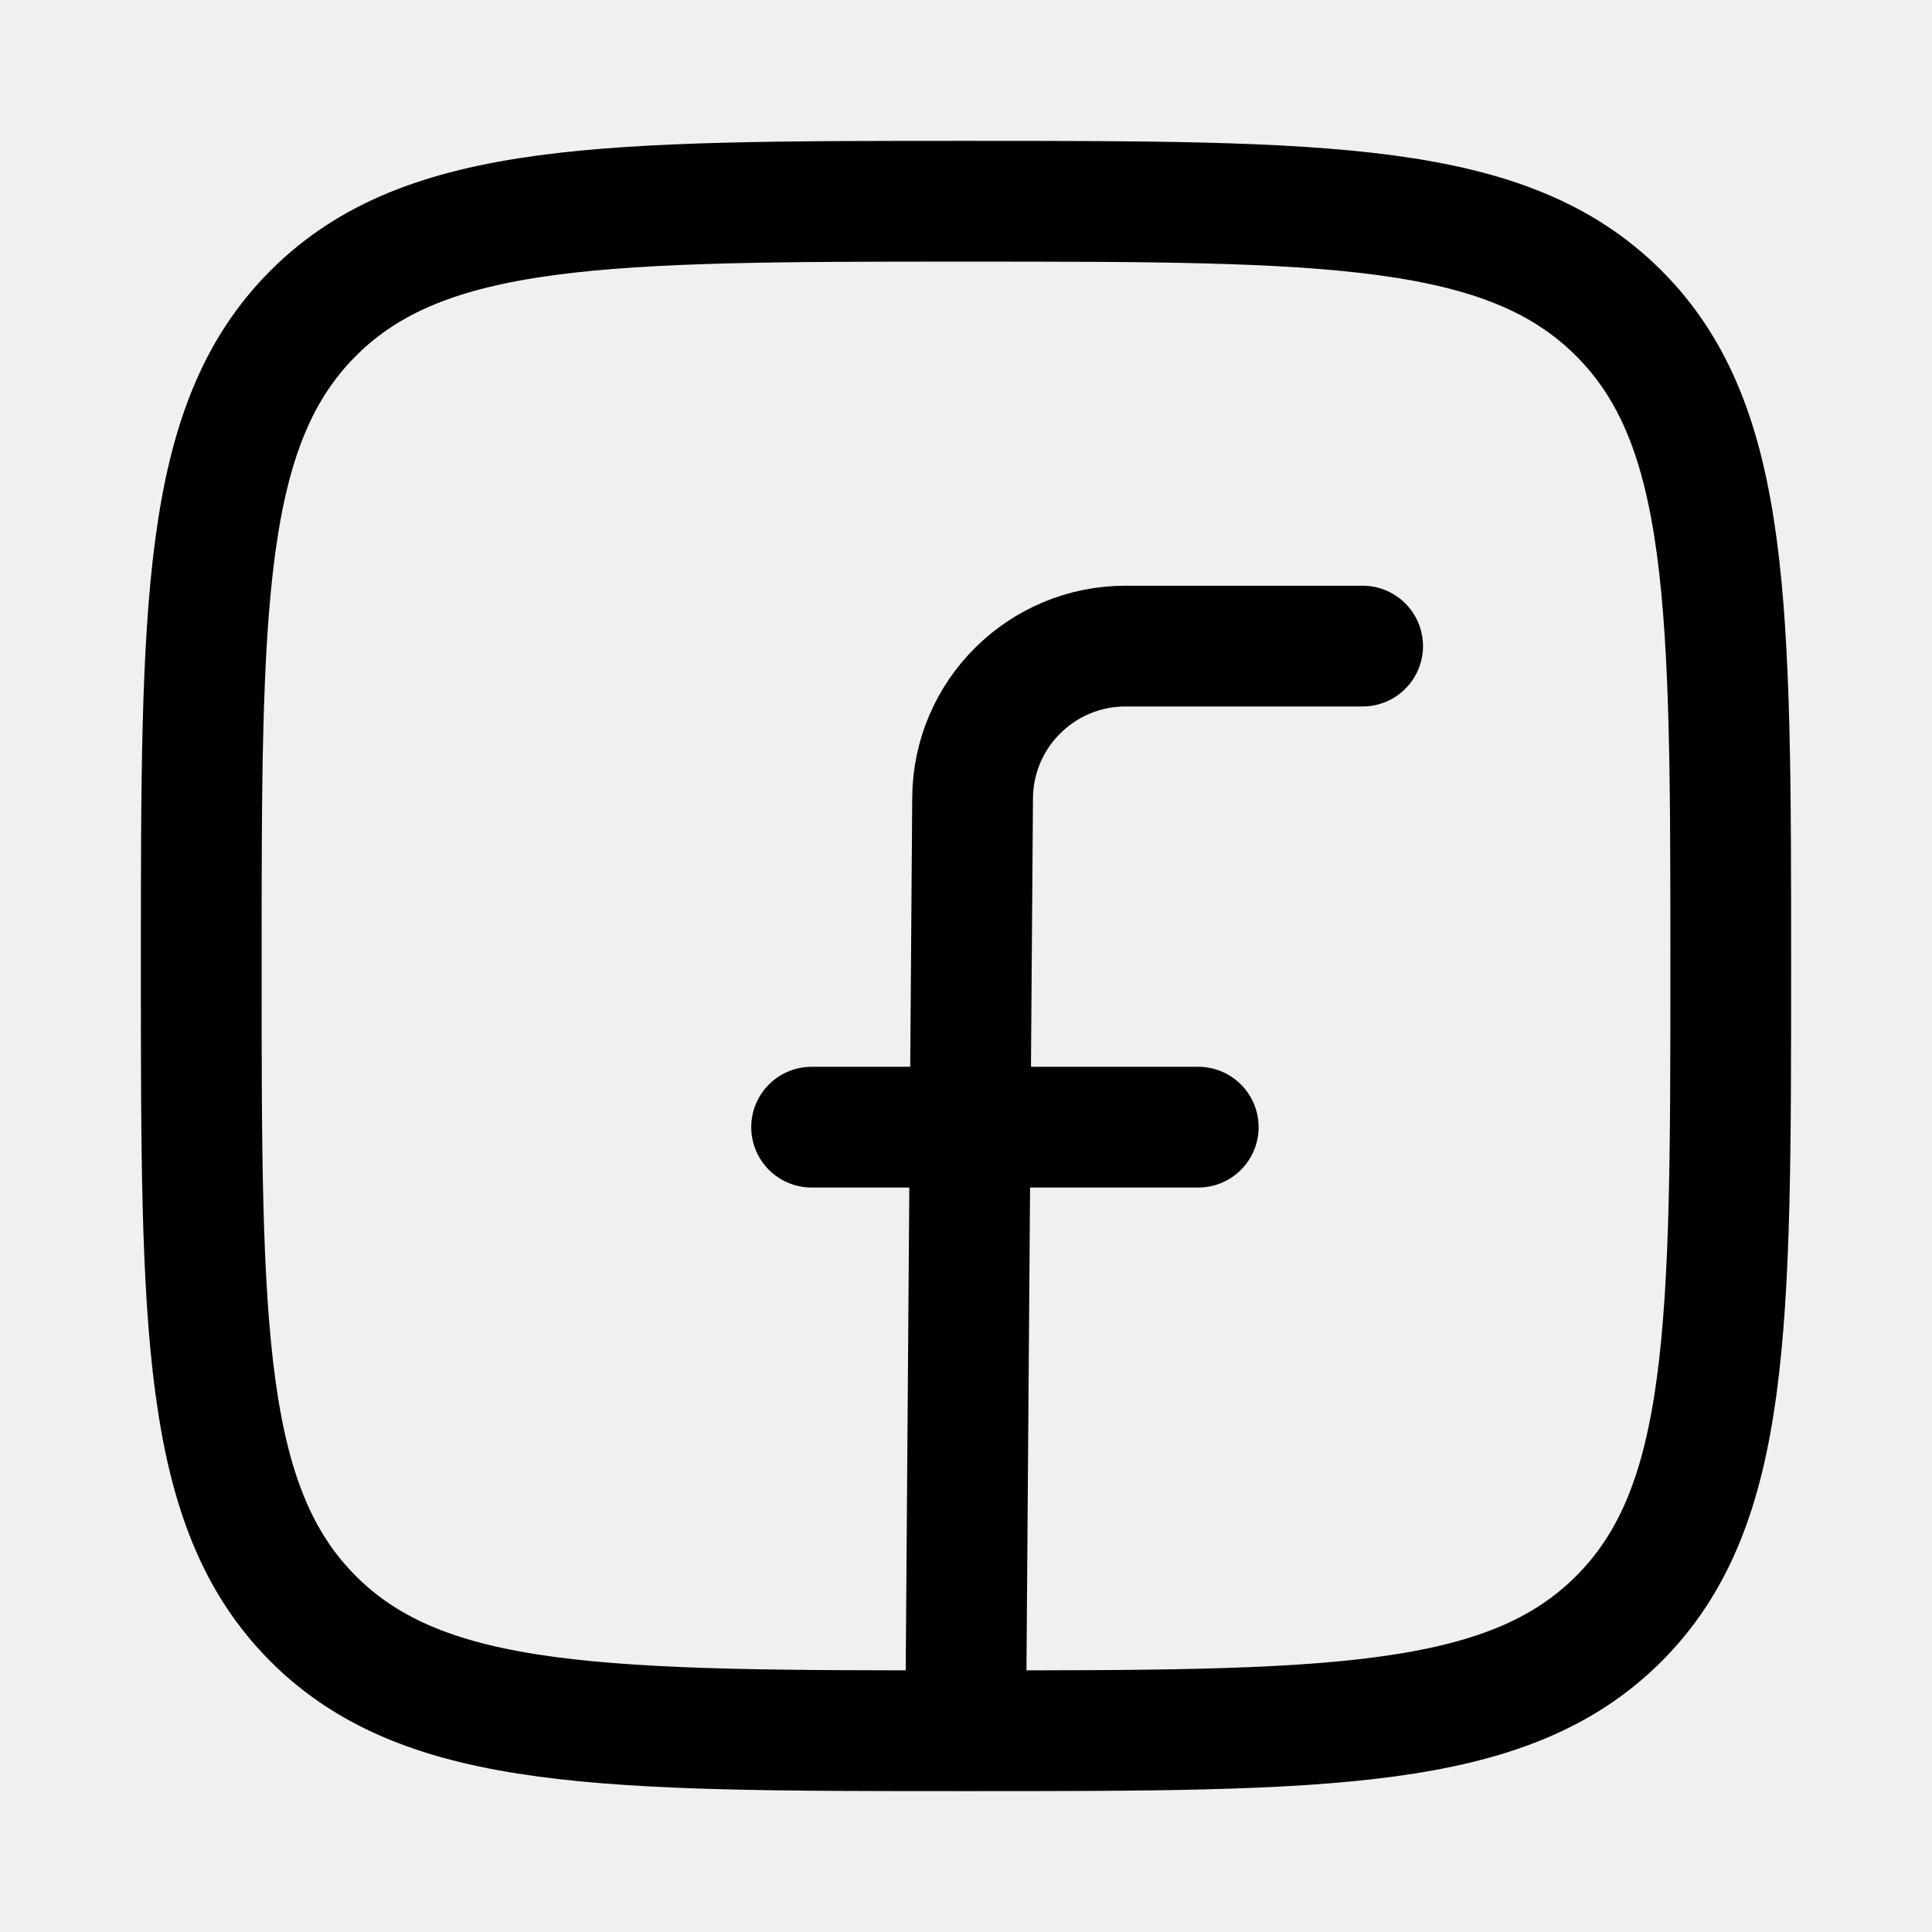
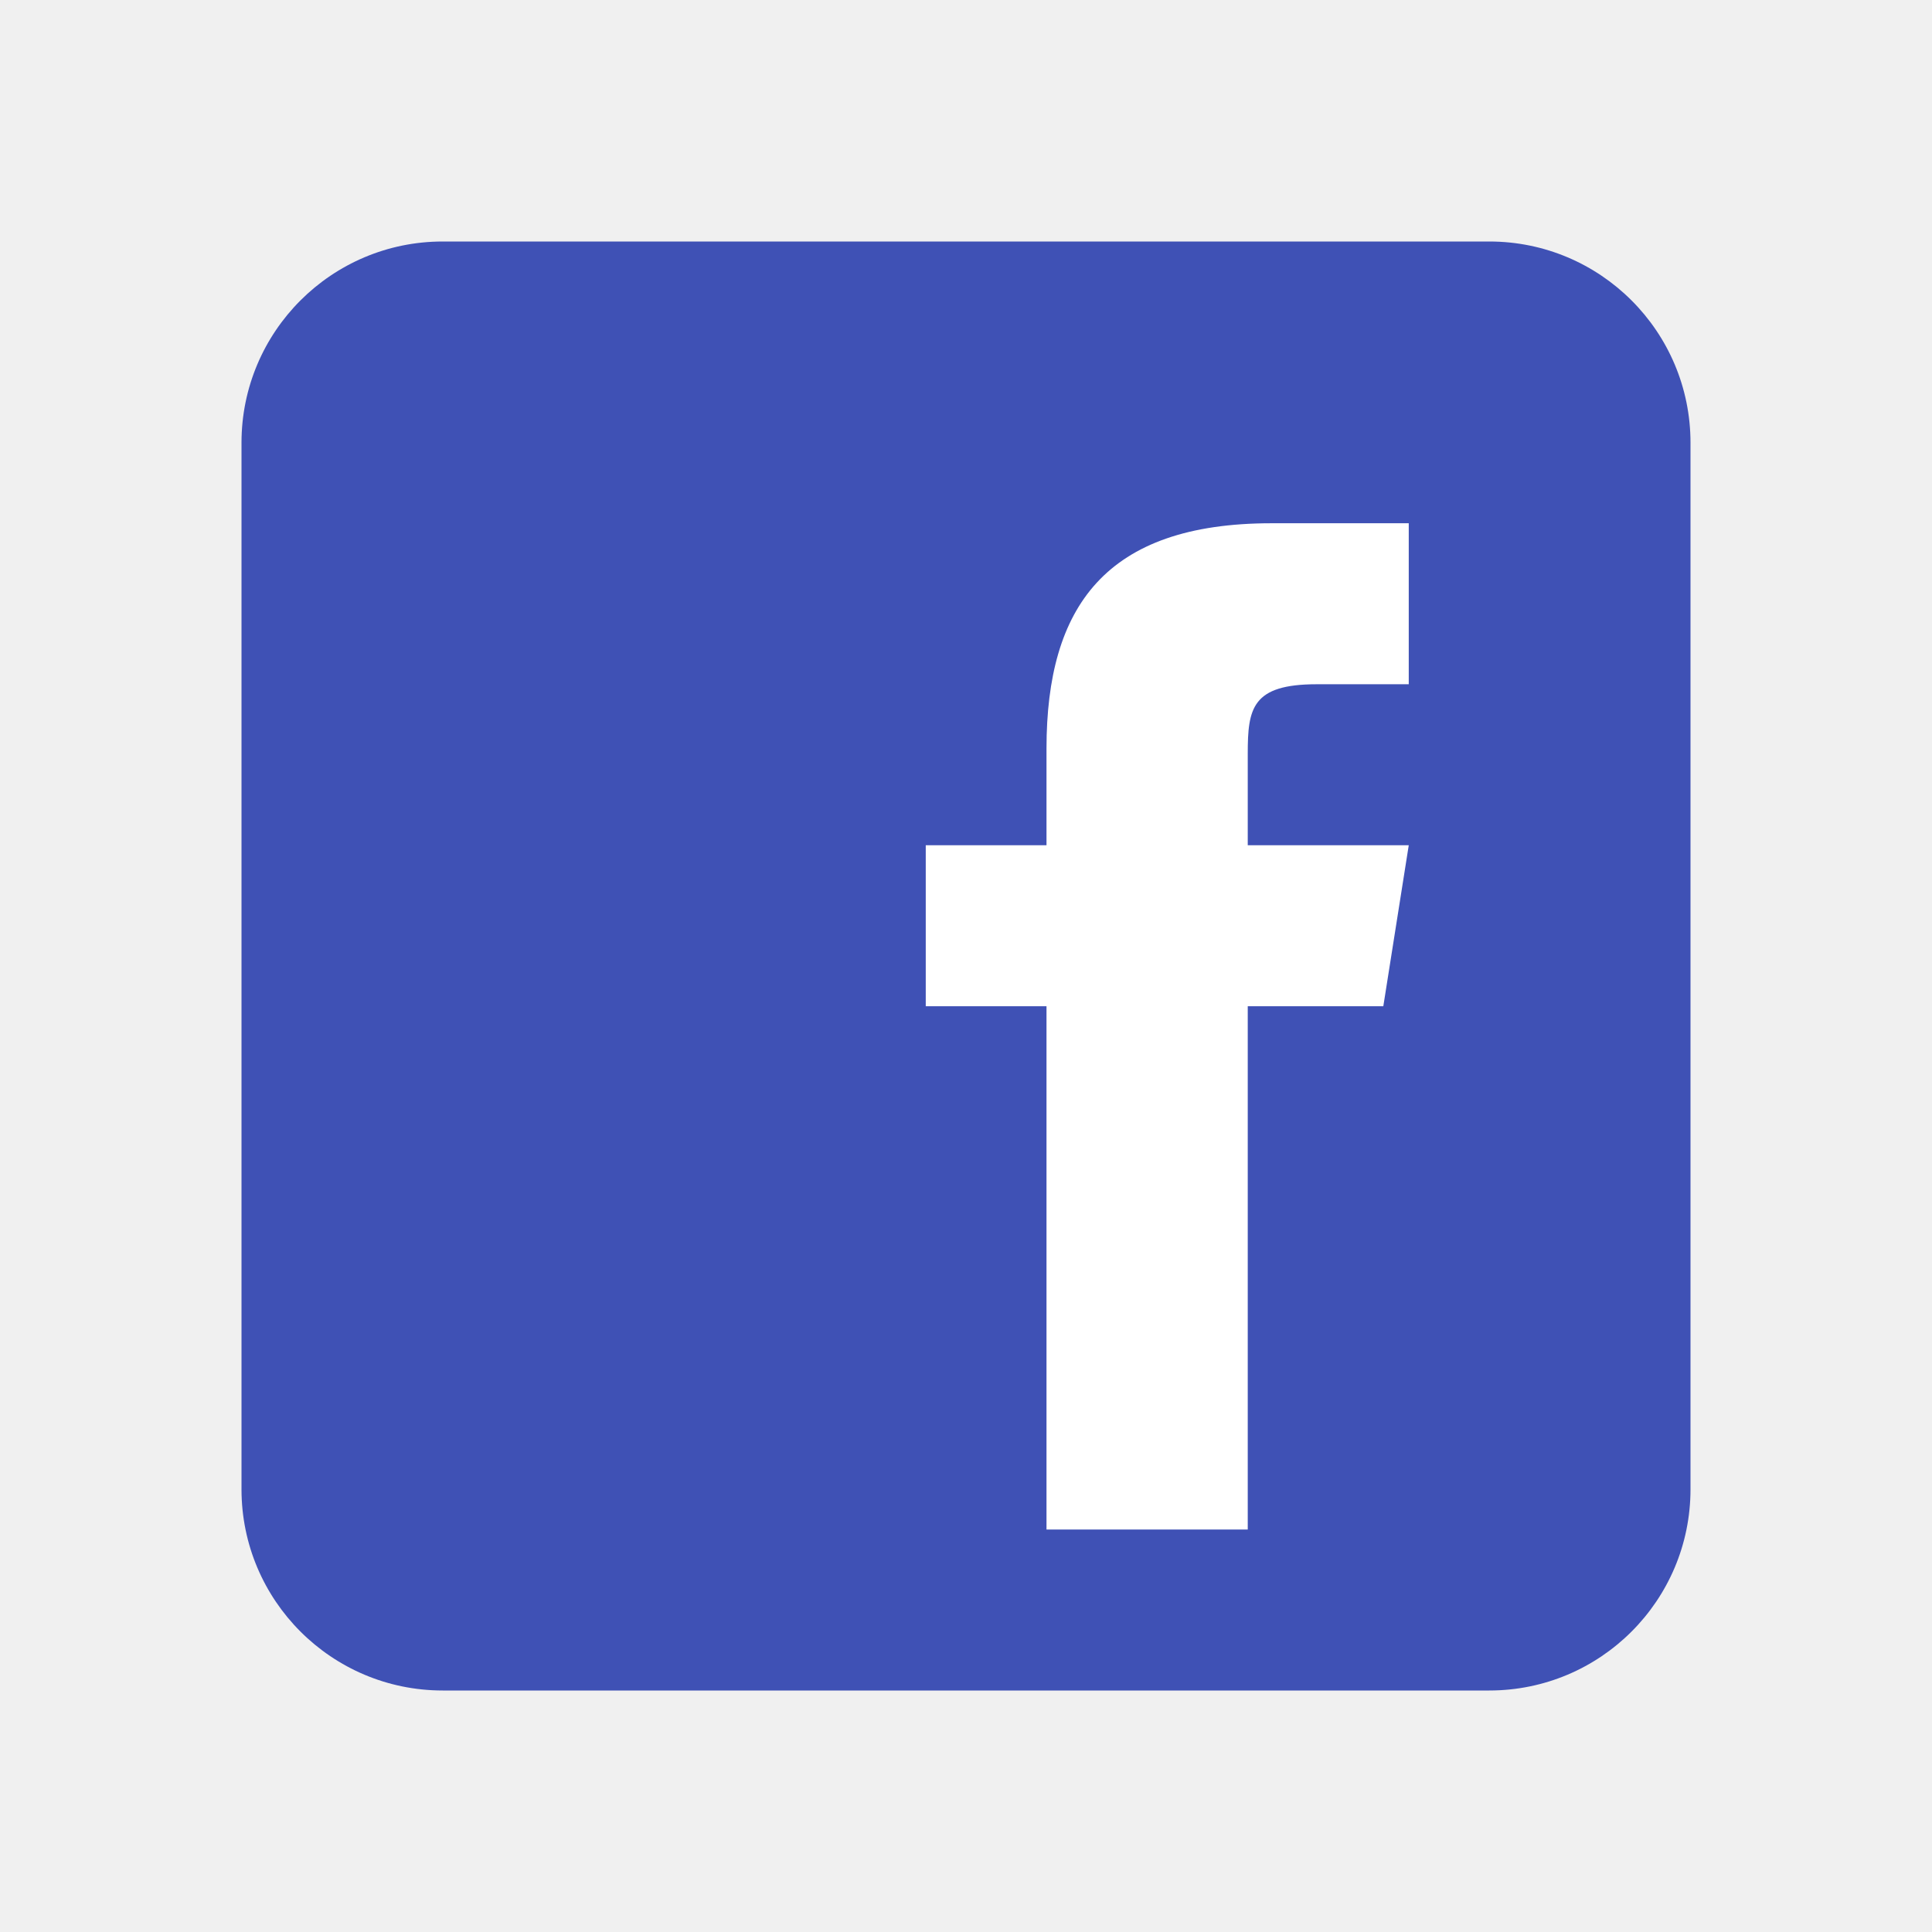
- <svg xmlns="http://www.w3.org/2000/svg" viewBox="0 0 24 24" width="24" height="24" color="#000000" fill="none">
-   <path d="M2.5 12C2.5 7.522 2.5 5.282 3.891 3.891C5.282 2.5 7.522 2.5 12 2.5C16.478 2.5 18.718 2.5 20.109 3.891C21.5 5.282 21.5 7.522 21.5 12C21.5 16.478 21.5 18.718 20.109 20.109C18.718 21.5 16.478 21.5 12 21.5C7.522 21.5 5.282 21.5 3.891 20.109C2.5 18.718 2.5 16.478 2.5 12Z" stroke="currentColor" stroke-width="1.5" stroke-linejoin="round" />
-   <path d="M16.927 8.026H13.982C12.938 8.026 12.089 8.868 12.082 9.912L11.996 21.427M10.082 14.002H14.885" stroke="currentColor" stroke-width="1.5" stroke-linecap="round" stroke-linejoin="round" />
+ <svg xmlns="http://www.w3.org/2000/svg" viewBox="0 0 48 48" width="48px" height="48px">
+   <path fill="#3F51B5" d="M42,37c0,2.762-2.238,5-5,5H11c-2.761,0-5-2.238-5-5V11c0-2.762,2.239-5,5-5h26c2.762,0,5,2.238,5,5V37z" />
+   <path fill="#FFF" d="M34.368,25H31v13h-5V25h-3v-4h3v-2.41c0.002-3.508,1.459-5.59,5.592-5.59H35v4h-2.287C31.104,17,31,17.6,31,18.723V21h4L34.368,25z" />
</svg>
